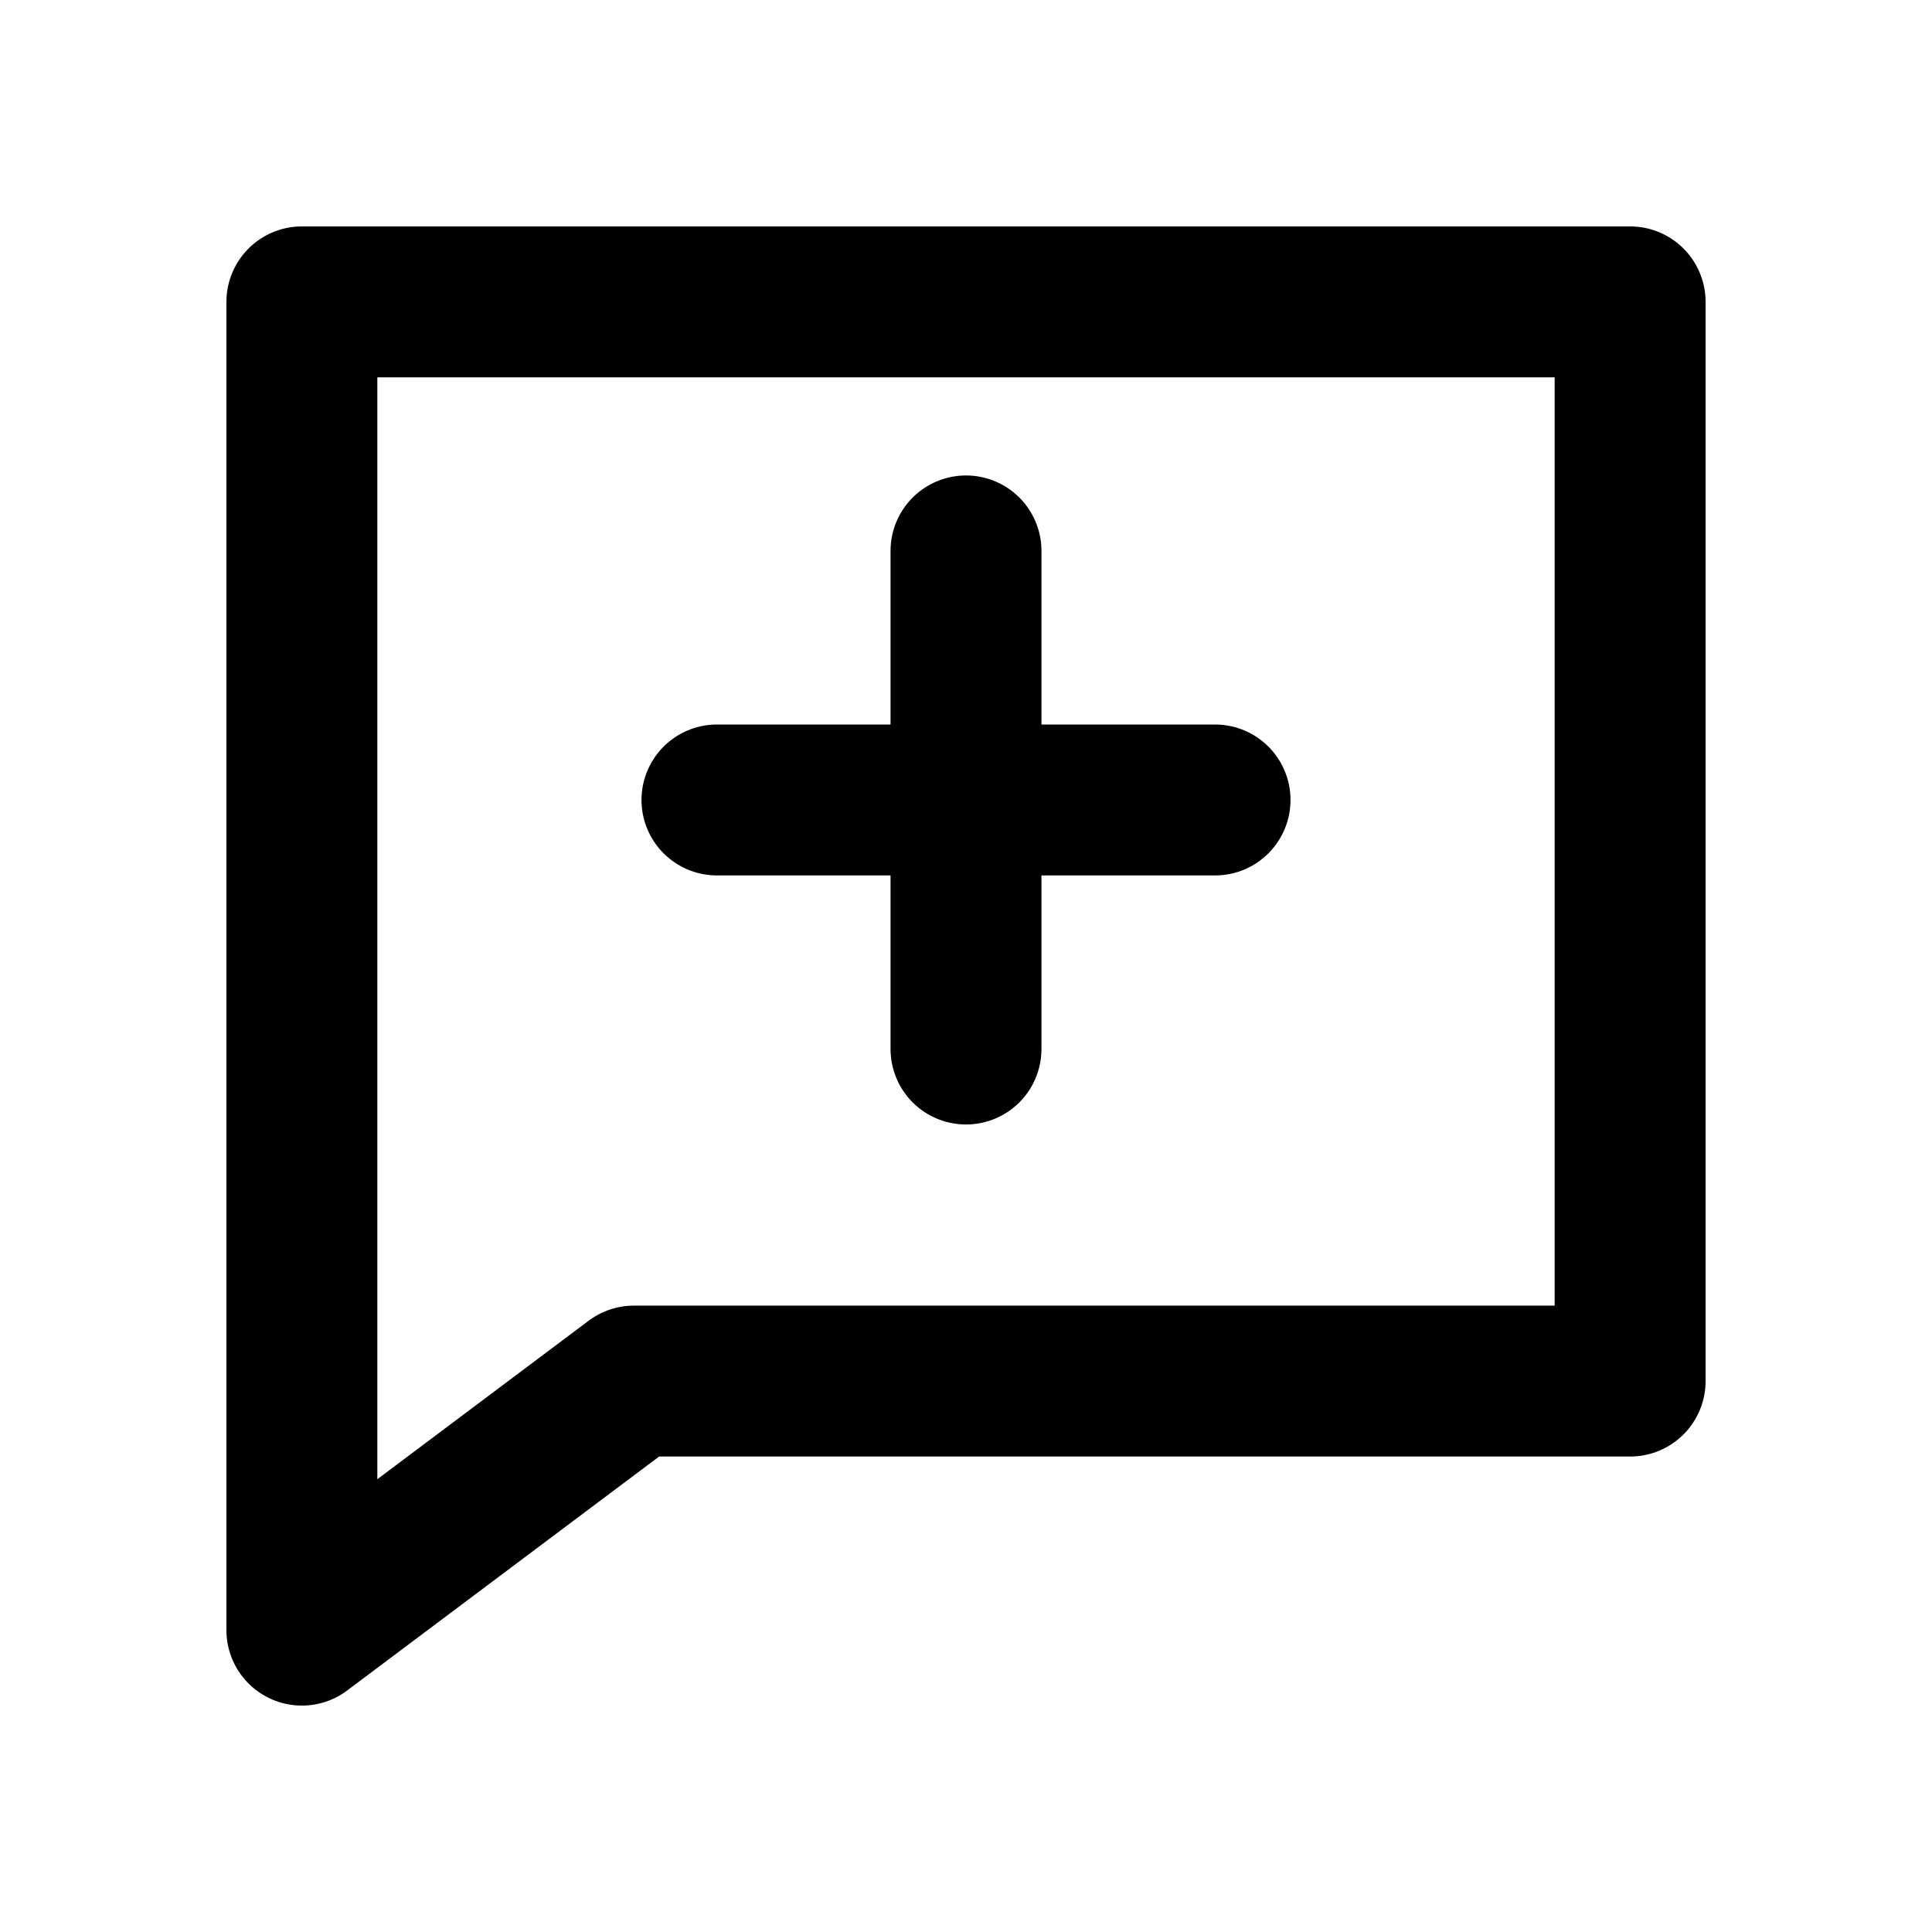
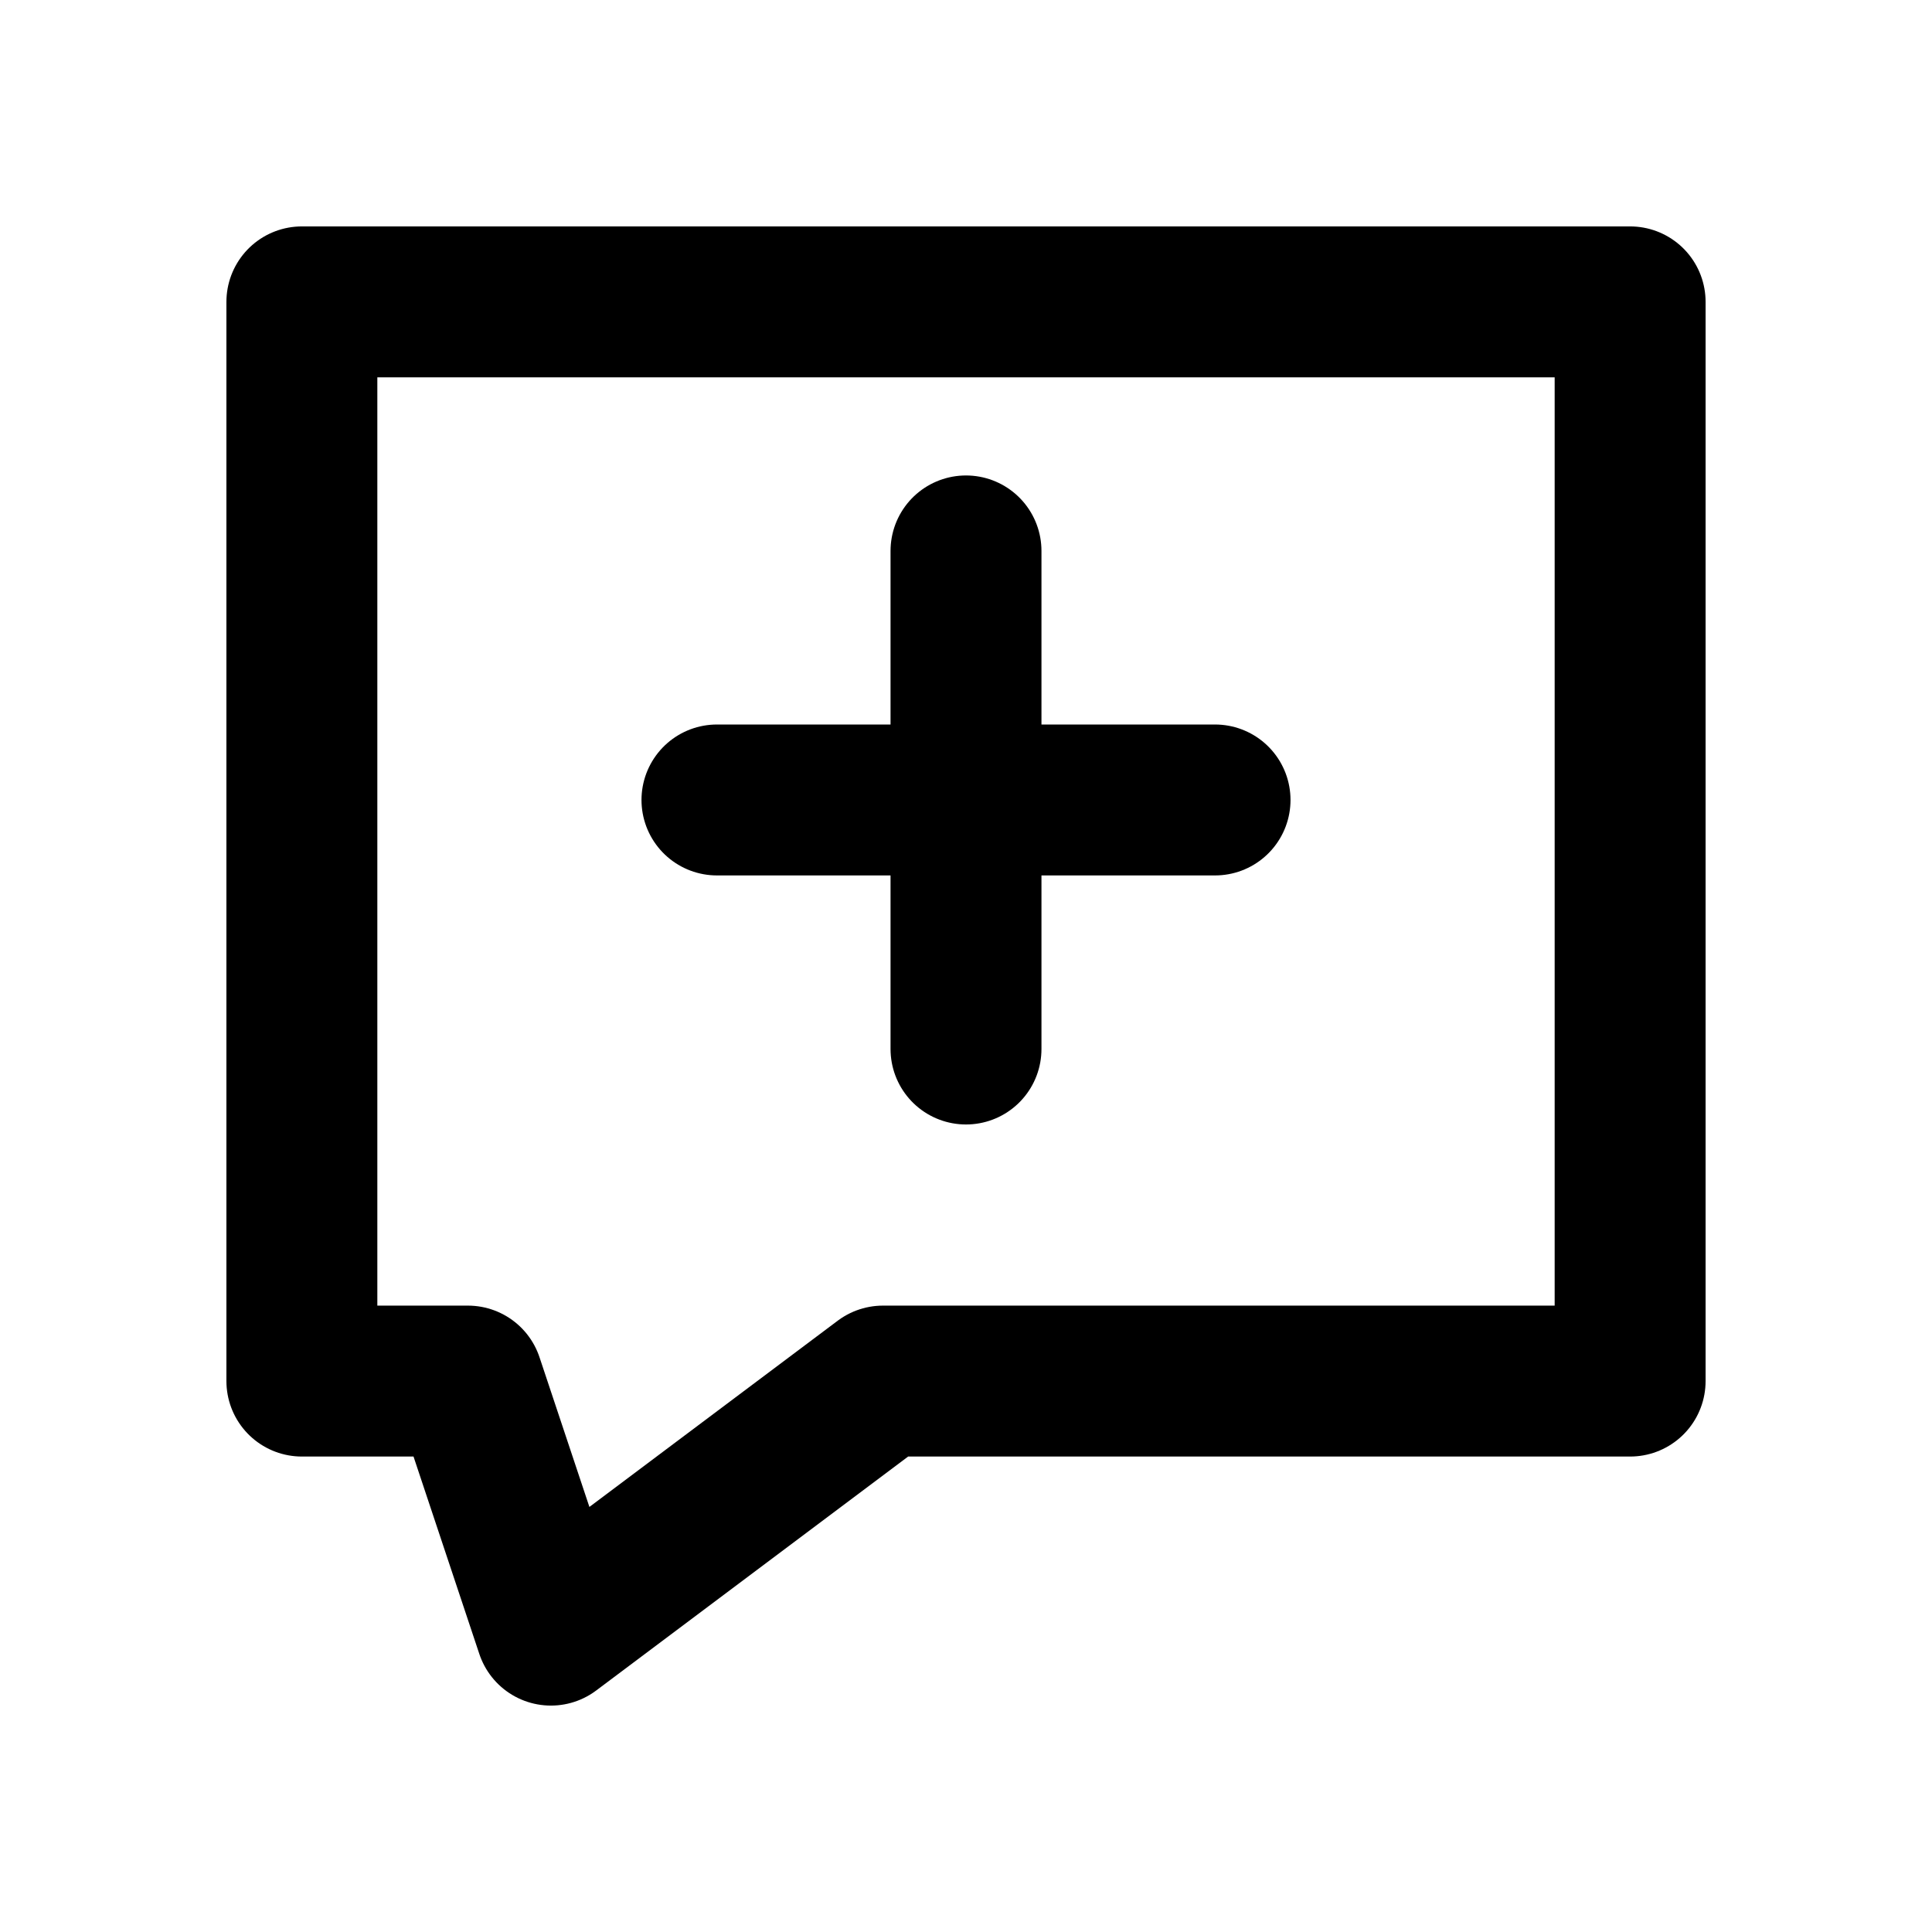
<svg xmlns="http://www.w3.org/2000/svg" viewBox="0 0 24 24" fill="none" stroke="currentColor" stroke-width="1.875" stroke-linecap="round" stroke-linejoin="miter" shape-rendering="geometricPrecision">
-   <g data-keyline="18x18" data-shape="square" transform="matrix(1.031252 0 0 1.031252 -0.3750258 -1.406278)" stroke-width="1.818">
-     <path d="M4 5h16v13H8l-4 3z" stroke-linejoin="round" />
-     <path d="M12 8v6M9 11h6" />
+   <g data-keyline="18x18" data-shape="square" transform="matrix(1.031252 0 0 1.031252 -.3750258 -1.406278)" stroke-width="1.818">
+     <path d="M4 5H20V18H11L7 21 6 18H4Z" stroke-linejoin="round" />
+     <path d="M12 8V14M9 11H15" />
  </g>
</svg>
